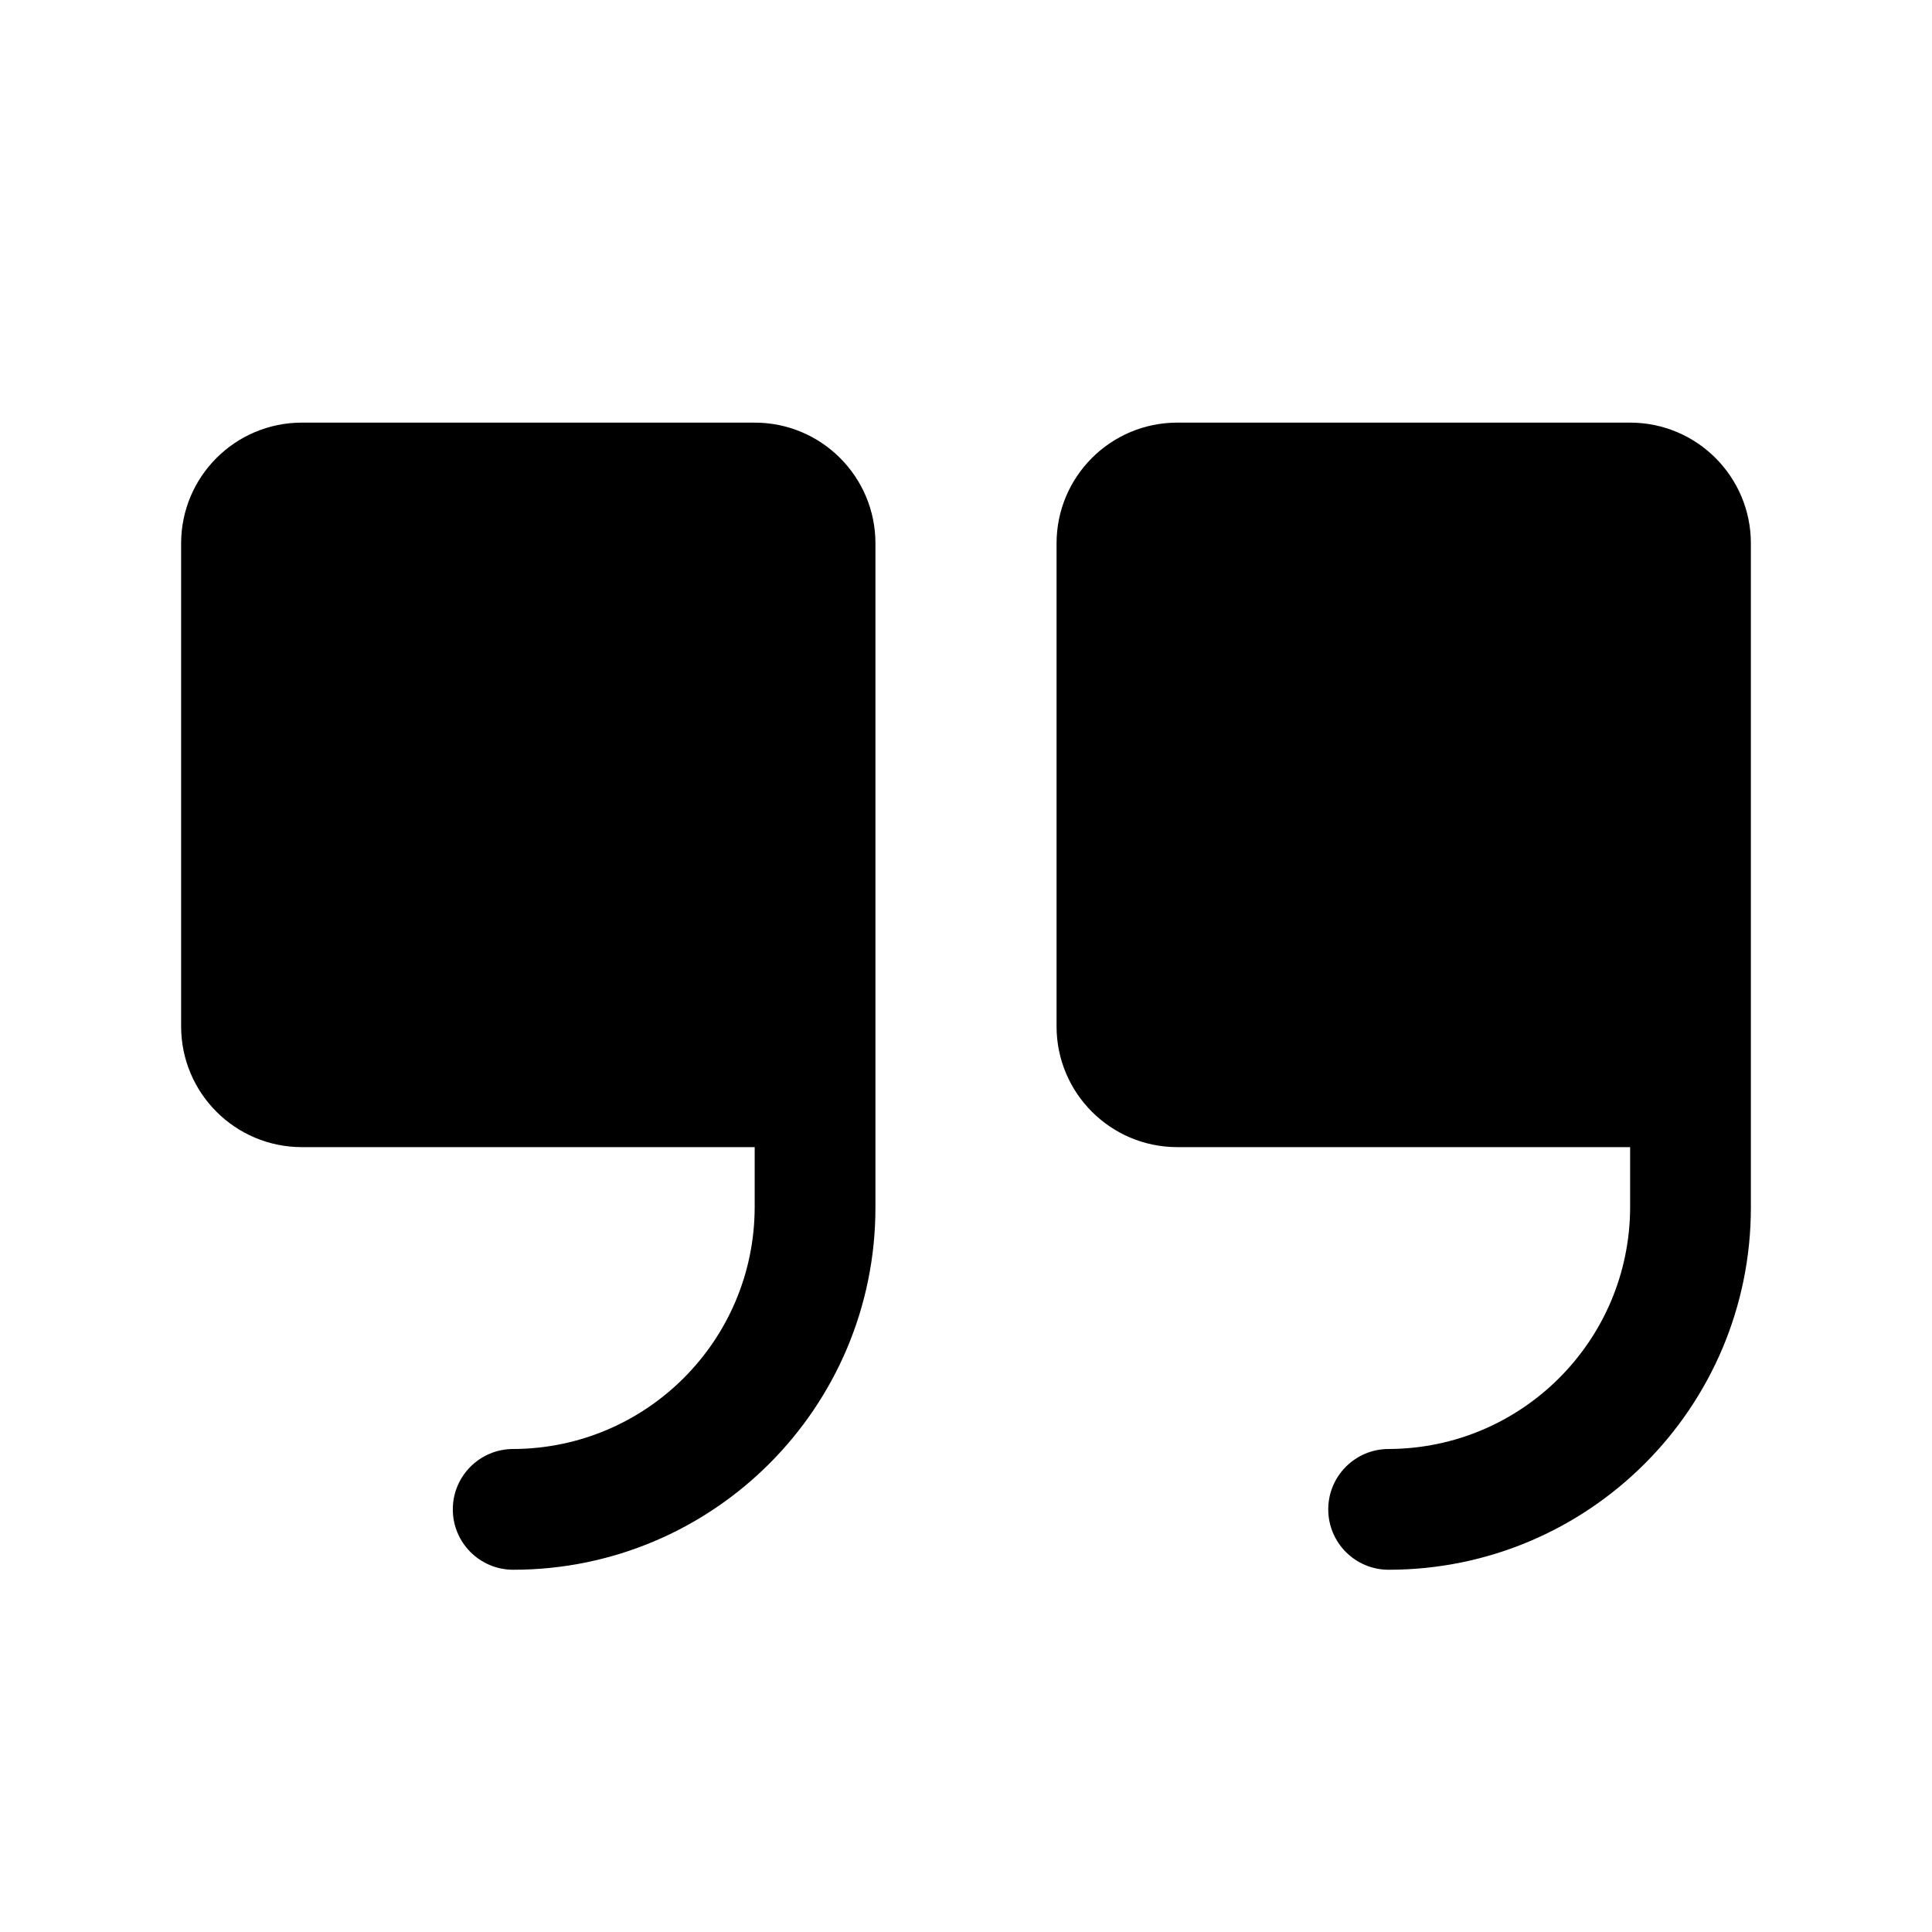
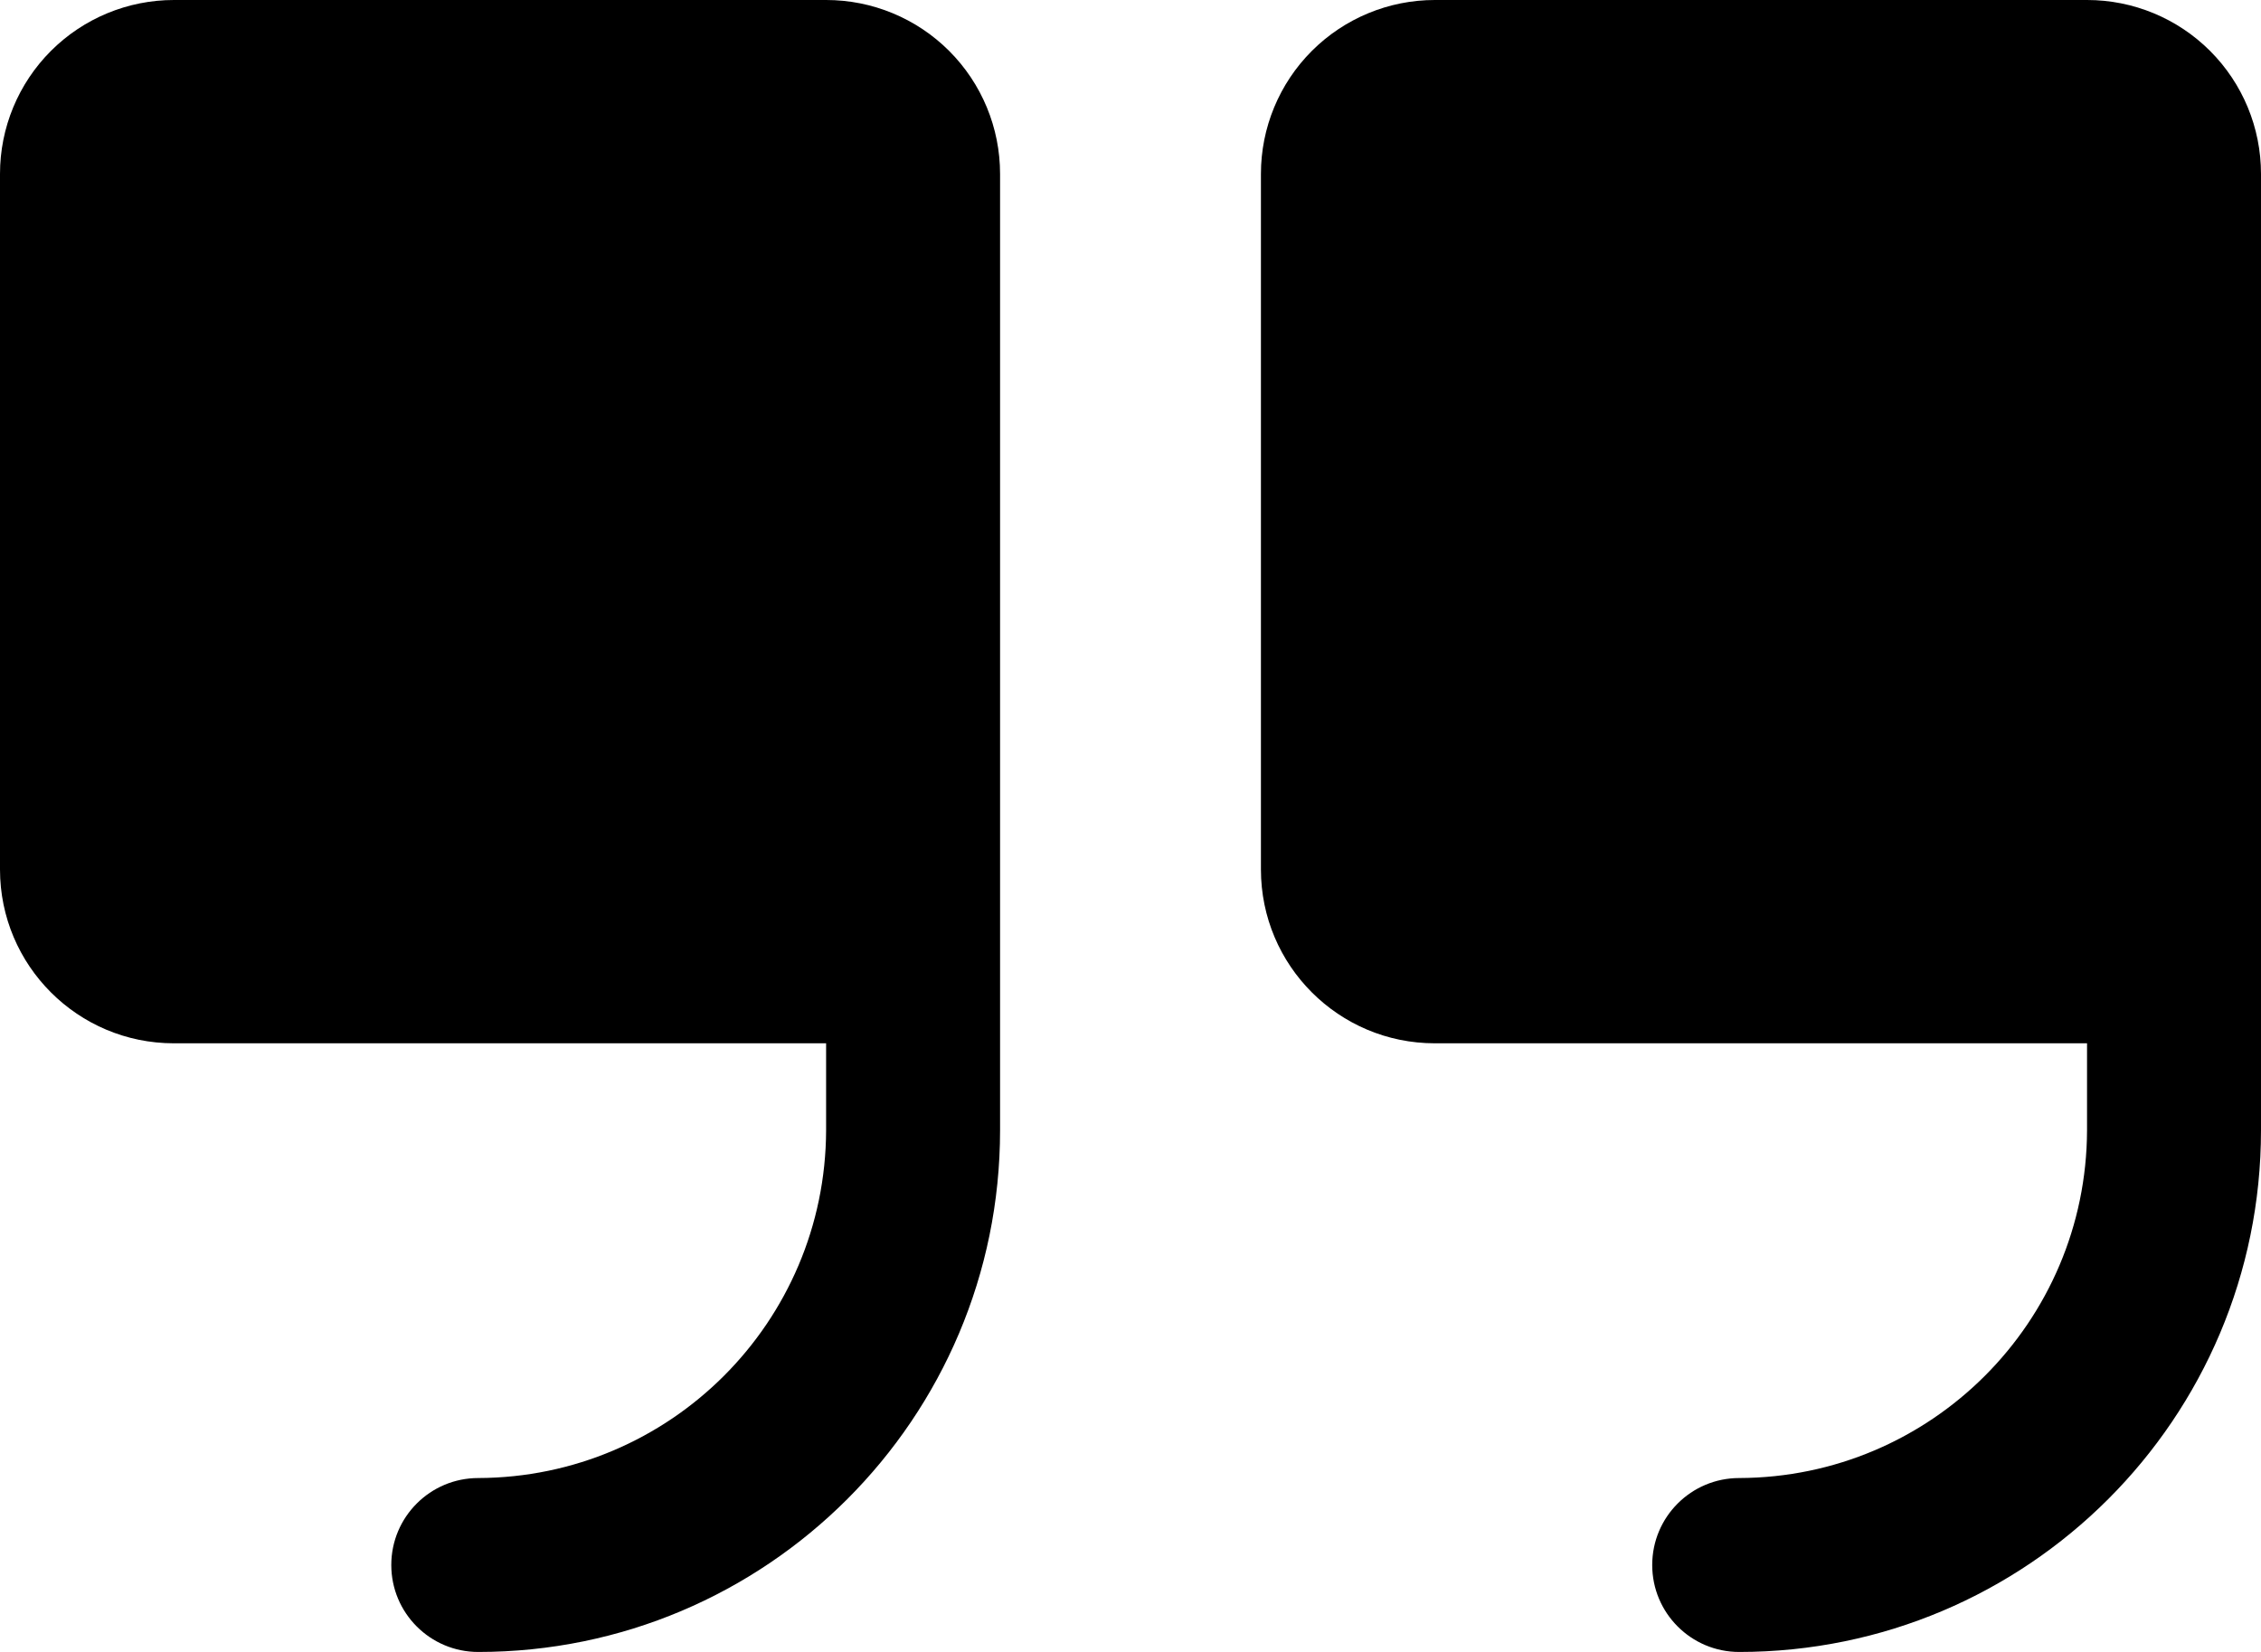
- <svg xmlns="http://www.w3.org/2000/svg" viewBox="0 0 256 256">
-   <rect fill="none" height="256" width="256" />
-   <path d="M116,72v88a48,48,0,0,1-48,48,8,8,0,0,1,0-16,32.1,32.1,0,0,0,32-32v-8H40a16,16,0,0,1-16-16V72A16,16,0,0,1,40,56h60A16,16,0,0,1,116,72ZM216,56H156a16,16,0,0,0-16,16v64a16,16,0,0,0,16,16h60v8a32.1,32.1,0,0,1-32,32,8,8,0,0,0,0,16,48,48,0,0,0,48-48V72A16,16,0,0,0,216,56Z" />
+ <svg xmlns="http://www.w3.org/2000/svg" id="Capa_1" data-name="Capa 1" viewBox="0 0 255 186.35">
+   <path d="M113.29,19.62V127.5a58.85,58.85,0,0,1-58.85,58.85,9.81,9.81,0,1,1,0-19.62A39.35,39.35,0,0,0,93.67,127.5v-9.81H20.12A19.61,19.61,0,0,1,.5,98.08V19.62A19.61,19.61,0,0,1,20.12,0H93.67A19.61,19.61,0,0,1,113.29,19.62ZM235.88,0H162.33a19.61,19.61,0,0,0-19.62,19.62V98.08a19.61,19.61,0,0,0,19.62,19.61h73.55v9.81a39.35,39.35,0,0,1-39.23,39.23,9.81,9.81,0,0,0,0,19.62A58.85,58.85,0,0,0,255.5,127.5V19.62A19.61,19.61,0,0,0,235.88,0Z" transform="translate(-0.5 0)" />
</svg>
